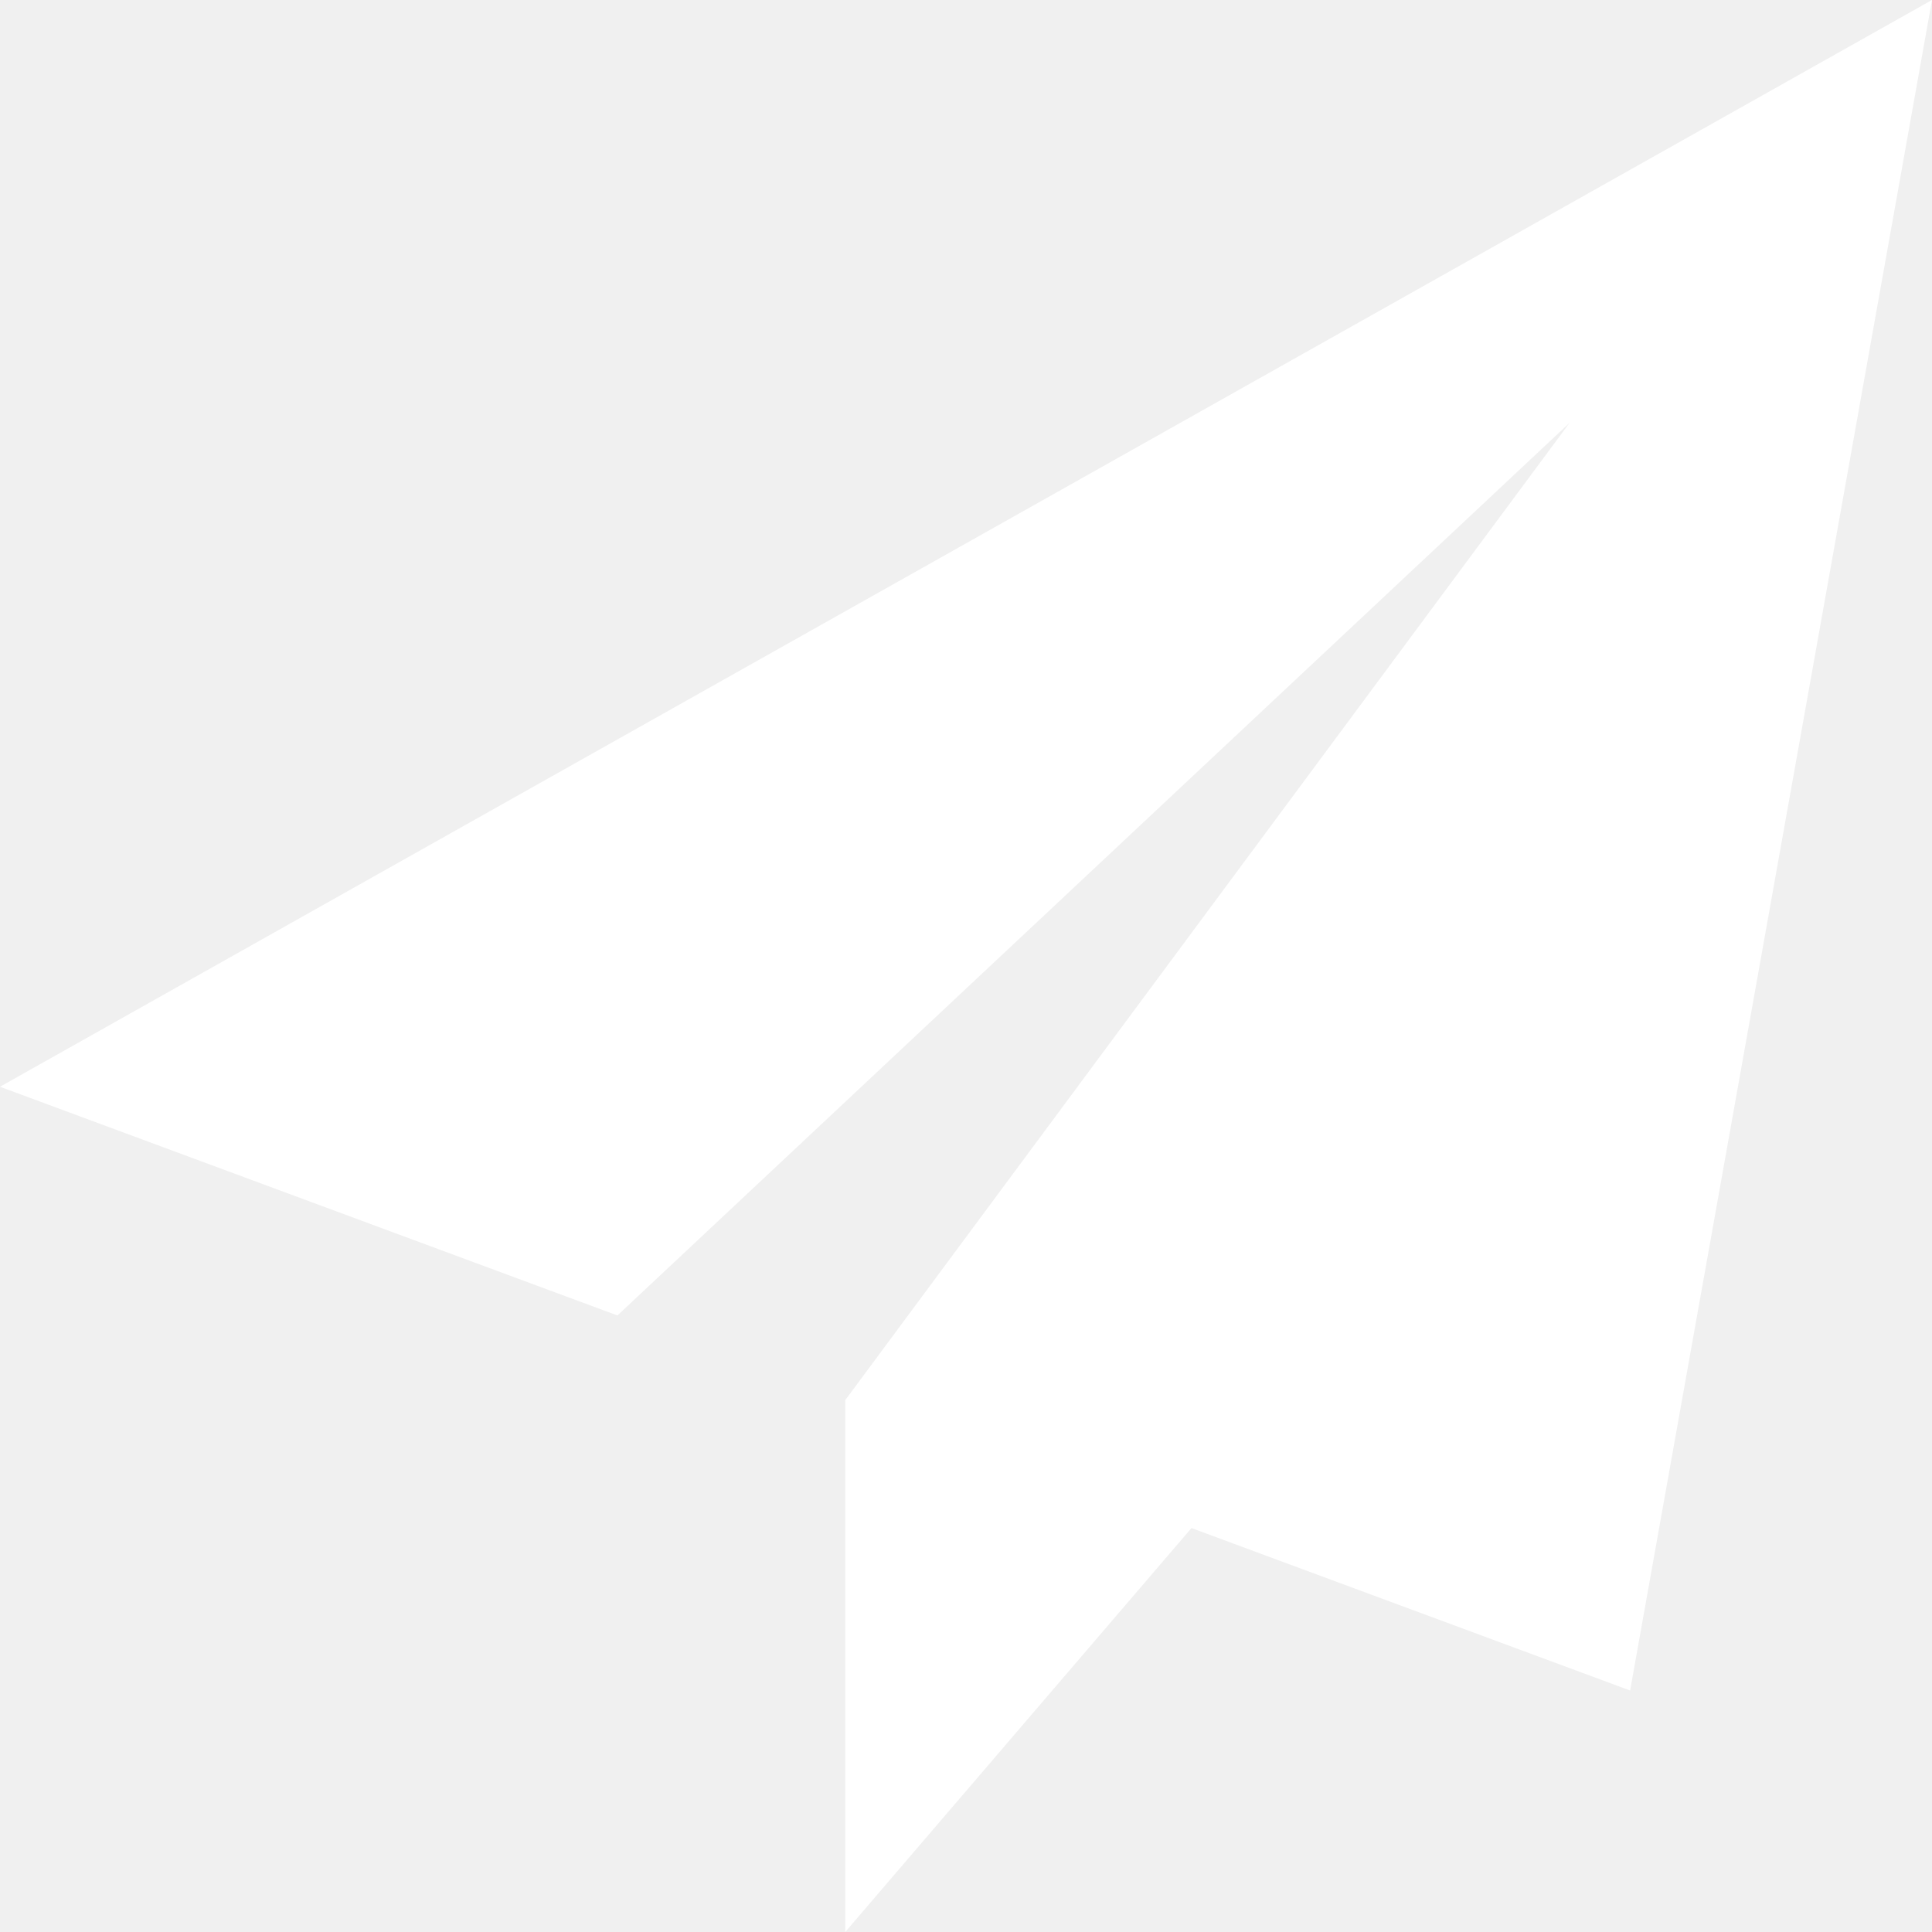
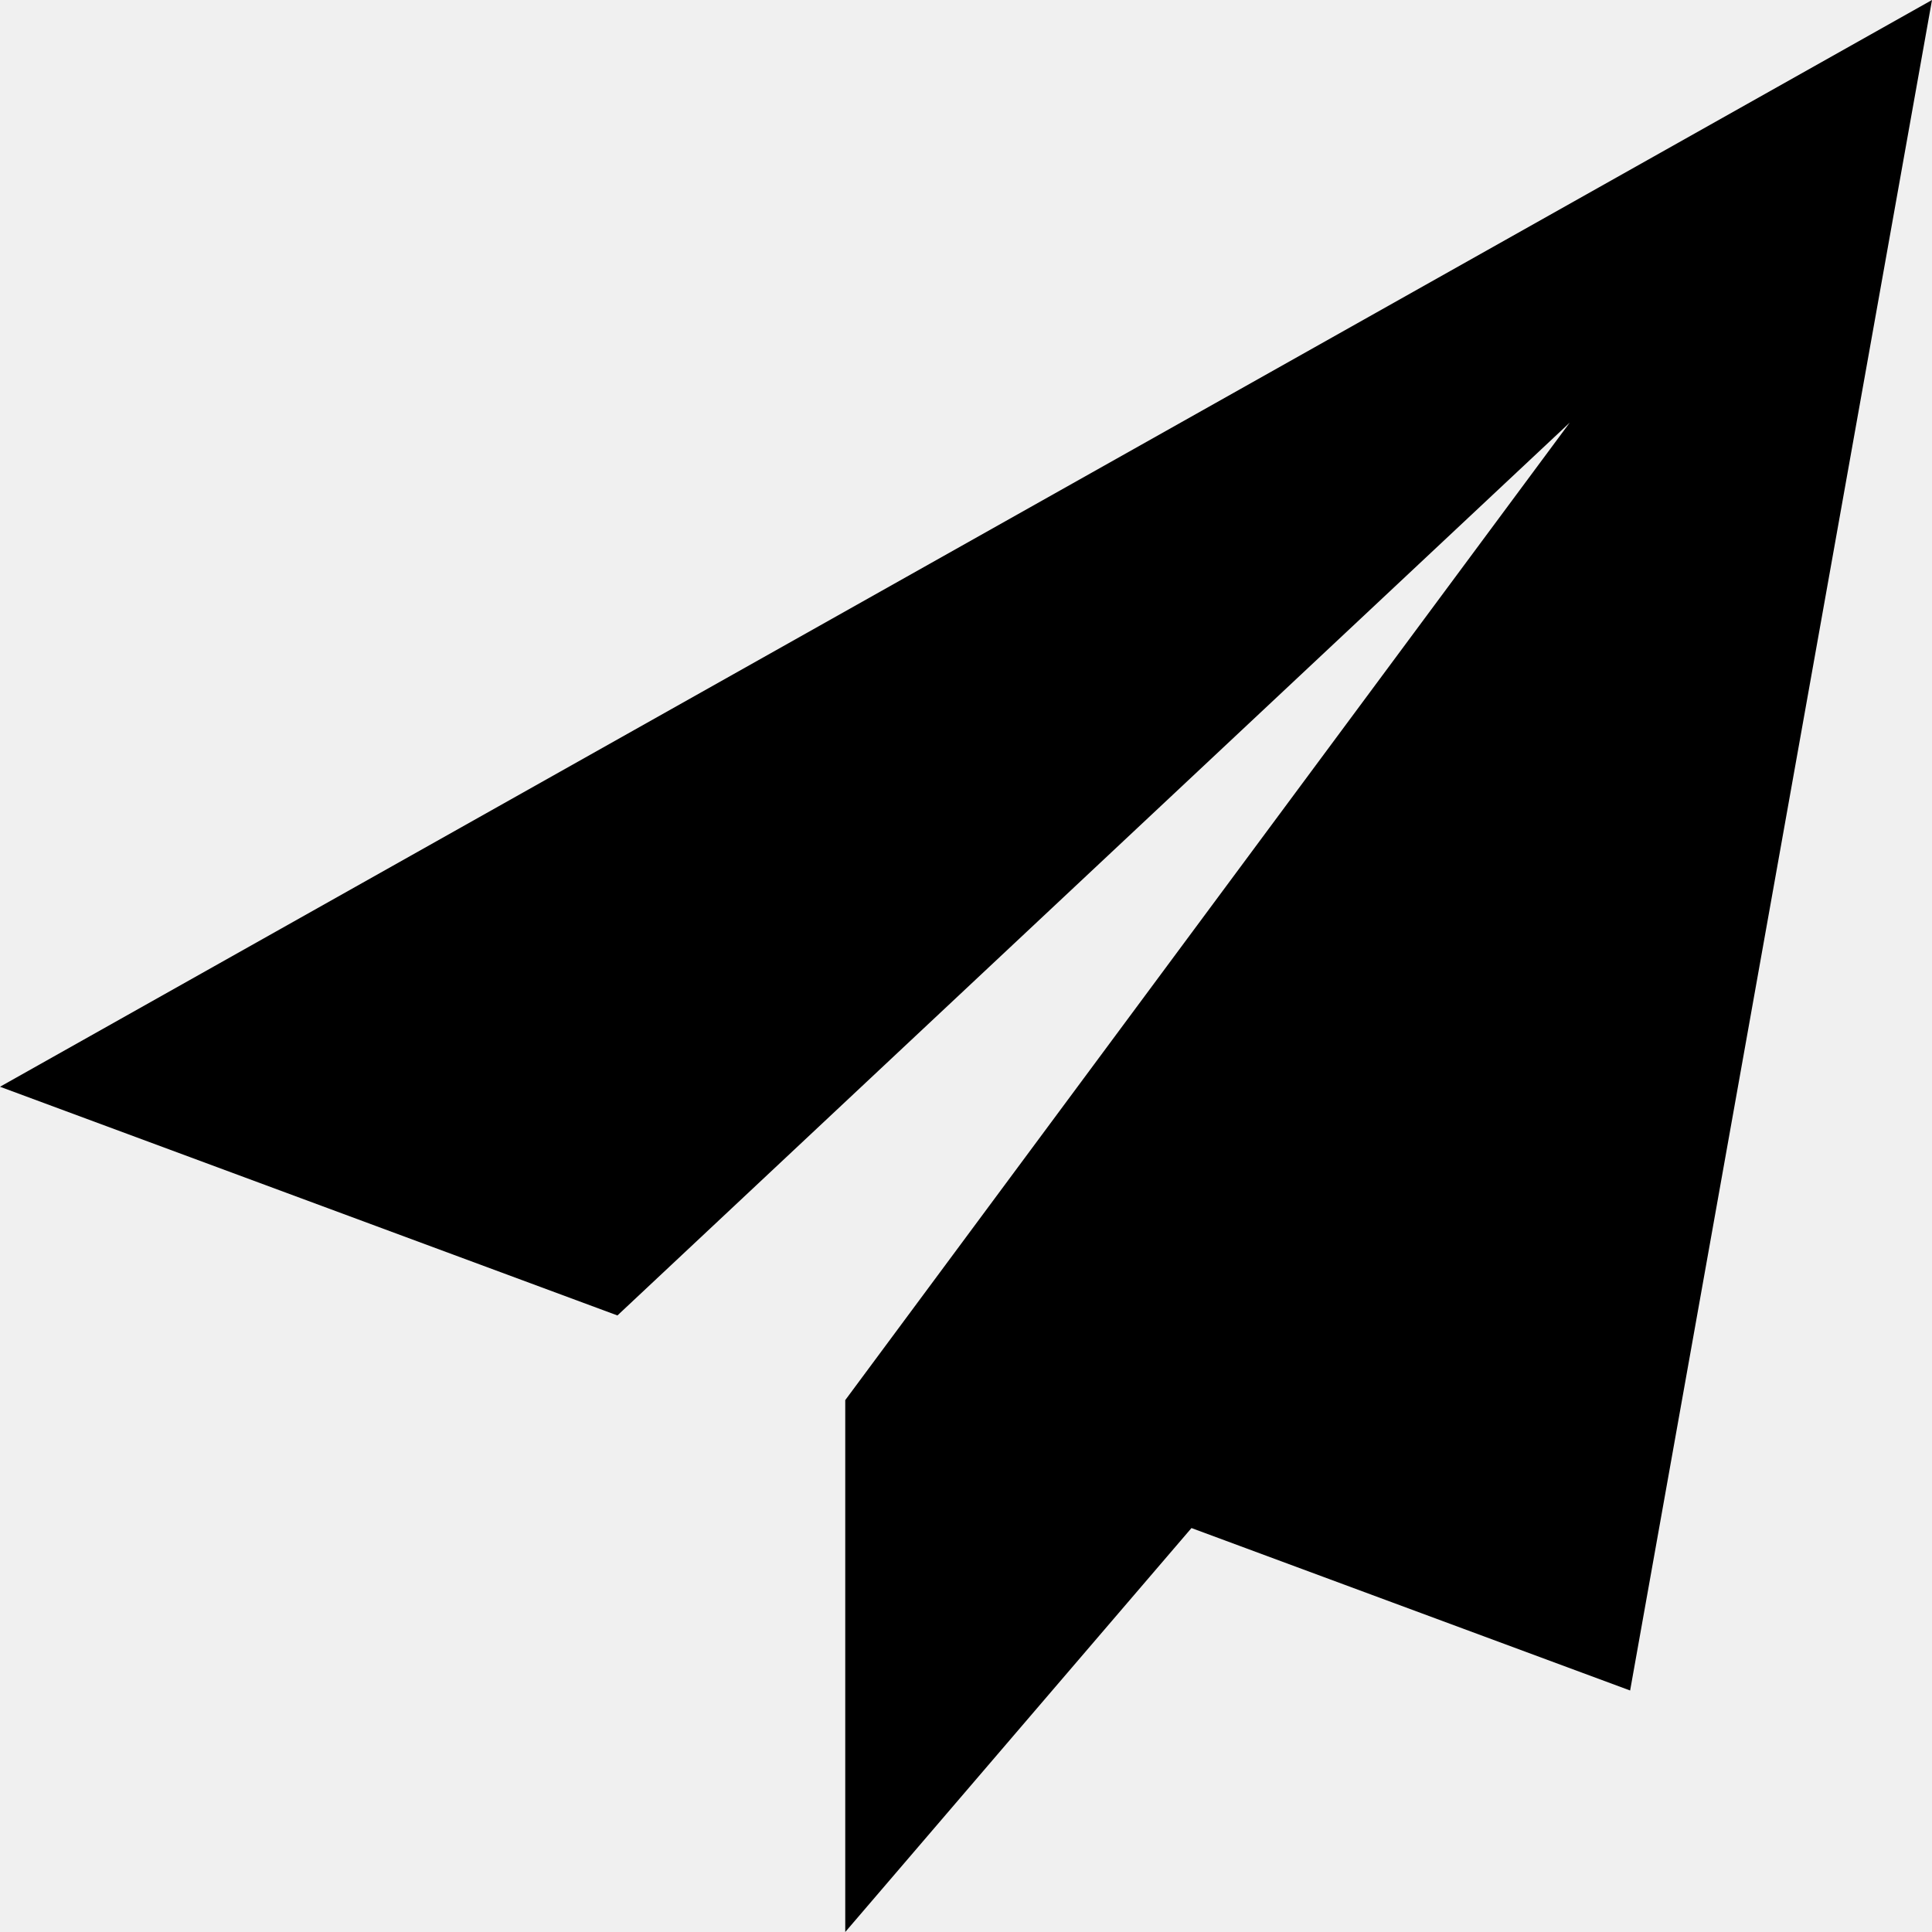
- <svg xmlns="http://www.w3.org/2000/svg" width="24" height="24" viewBox="0 0 24 24" fill="none">
-   <path d="M24 0L0 13.5L7.67 16.341L19.5 5.25L10.502 17.39L10.509 17.392L10.5 17.39V24L14.801 18.982L20.25 21L24 0Z" fill="white" />
+ <svg xmlns="http://www.w3.org/2000/svg" width="24" height="24" viewBox="0 0 24 24">
+   <path d="M24 0L0 13.5L7.67 16.341L19.5 5.25L10.502 17.39L10.509 17.392L10.5 17.39V24L14.801 18.982L20.25 21L24 0Z" />
</svg>
